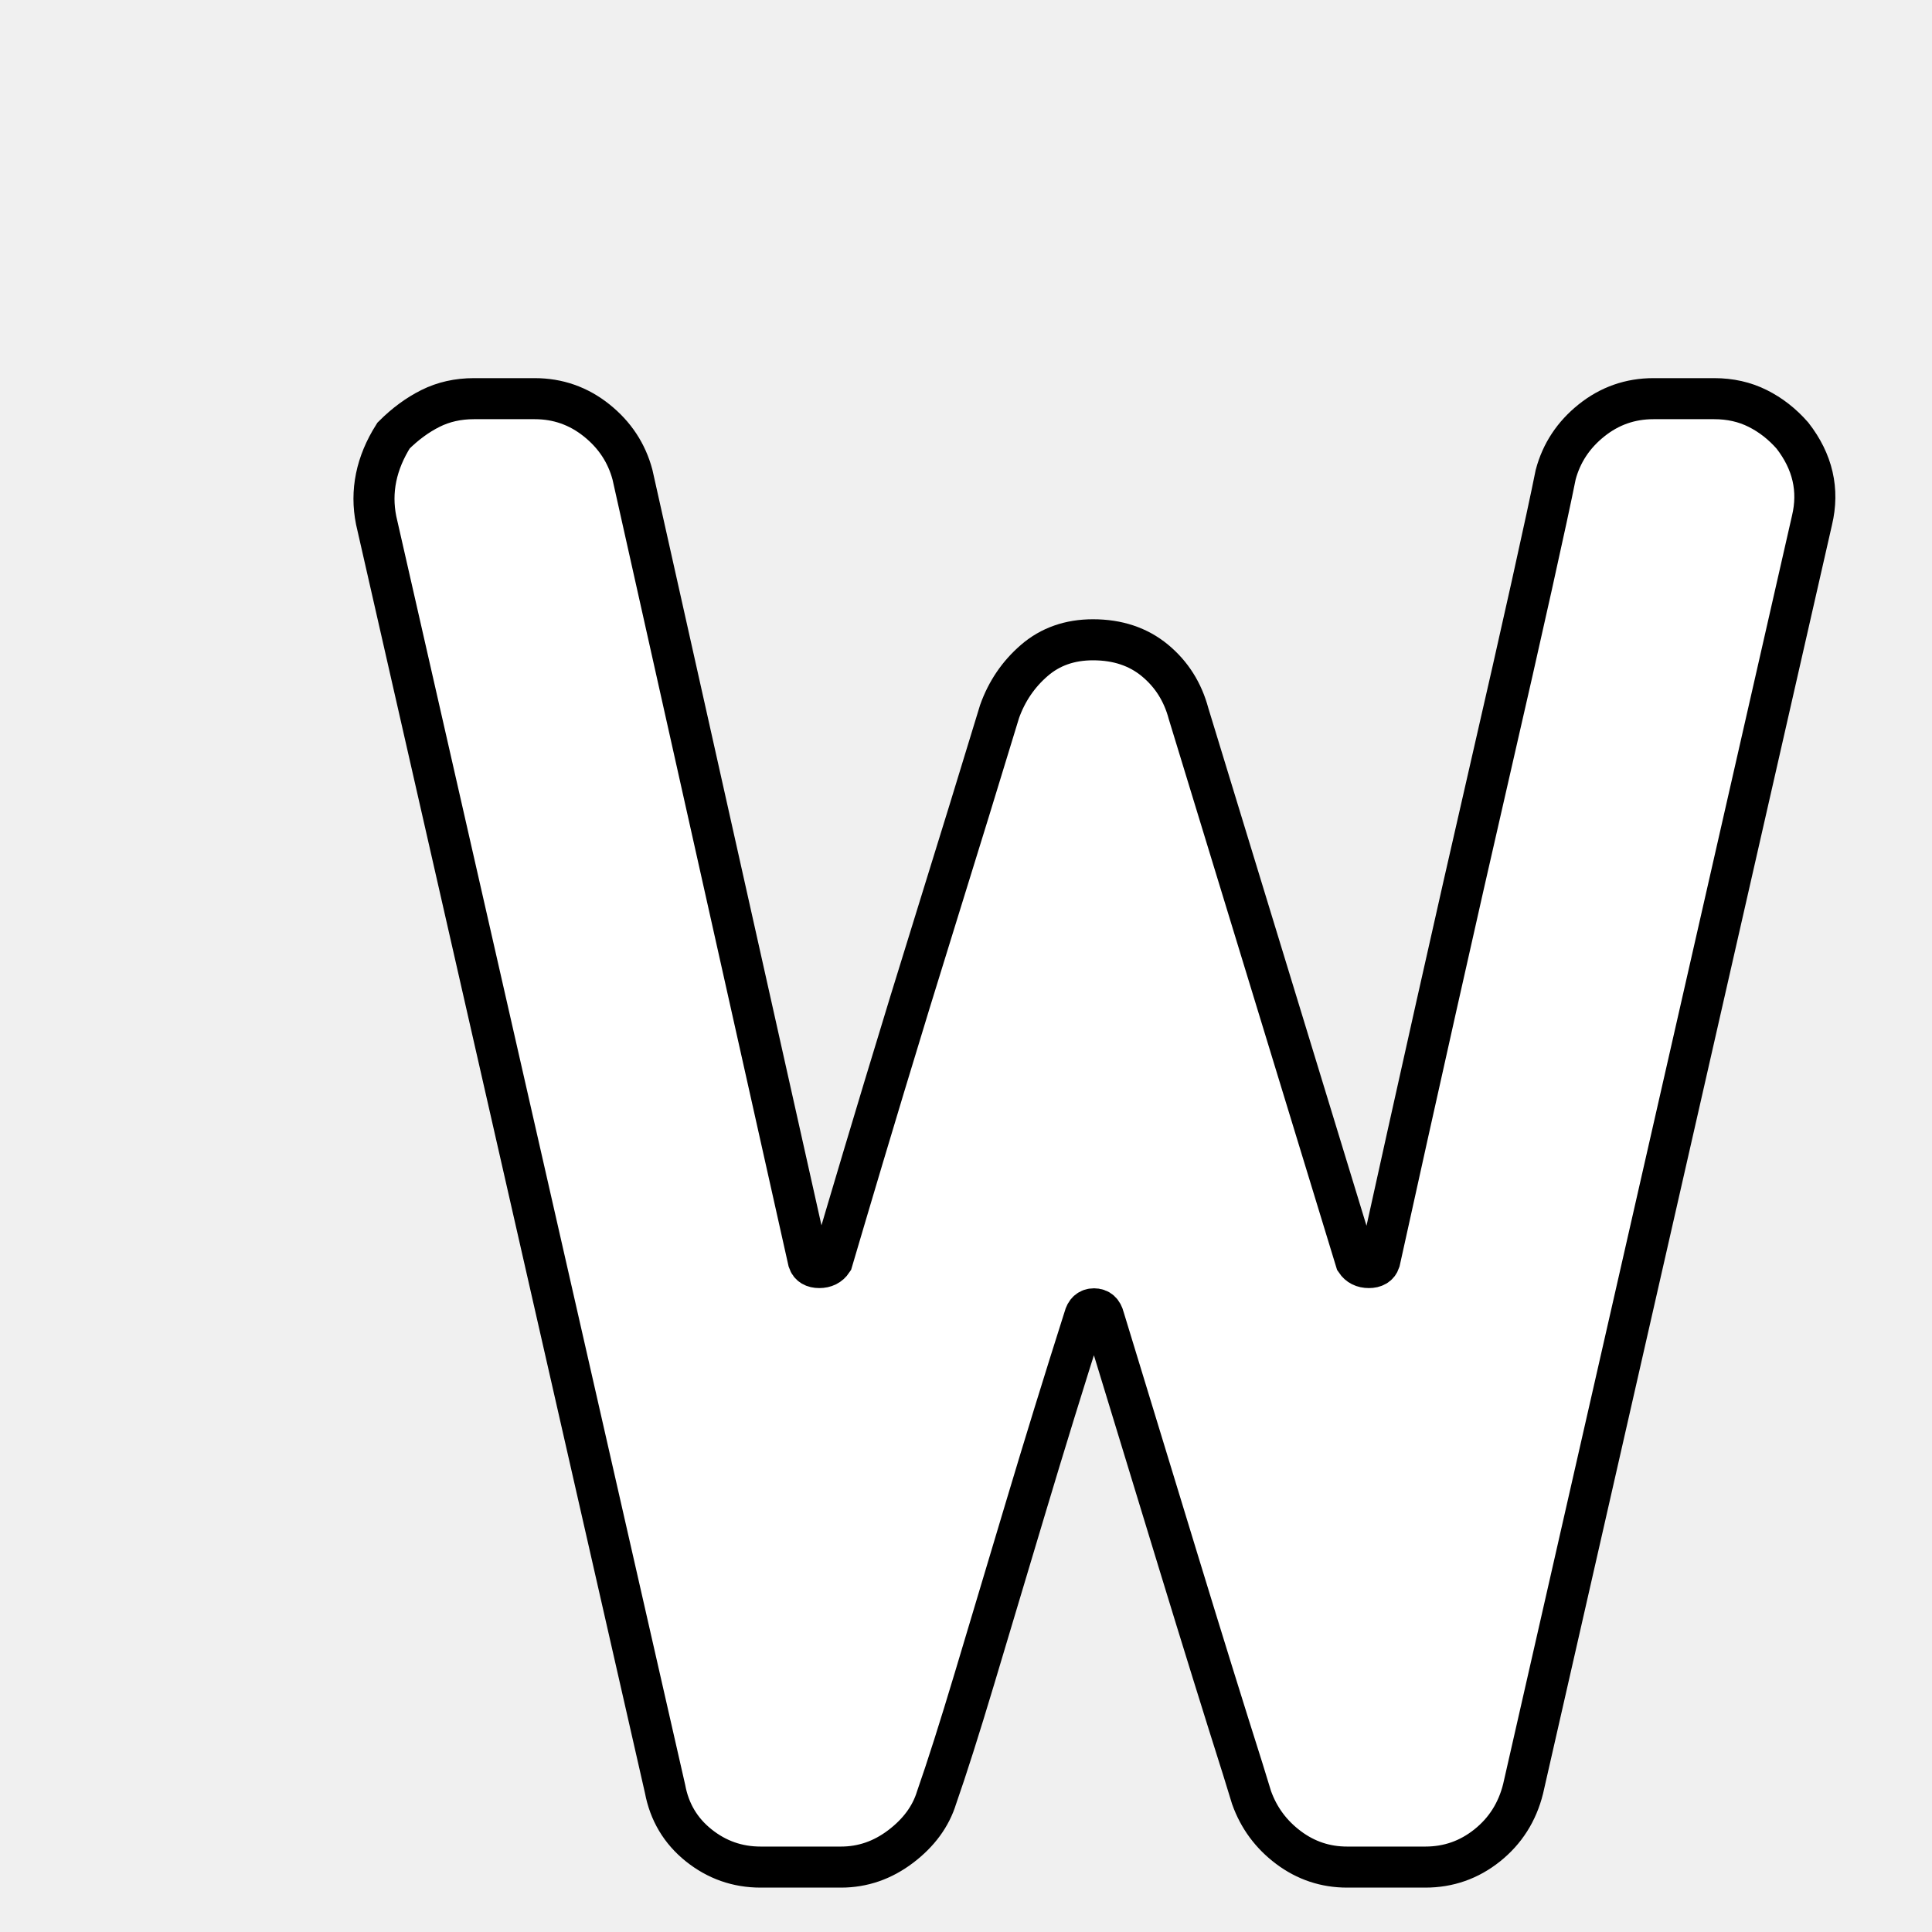
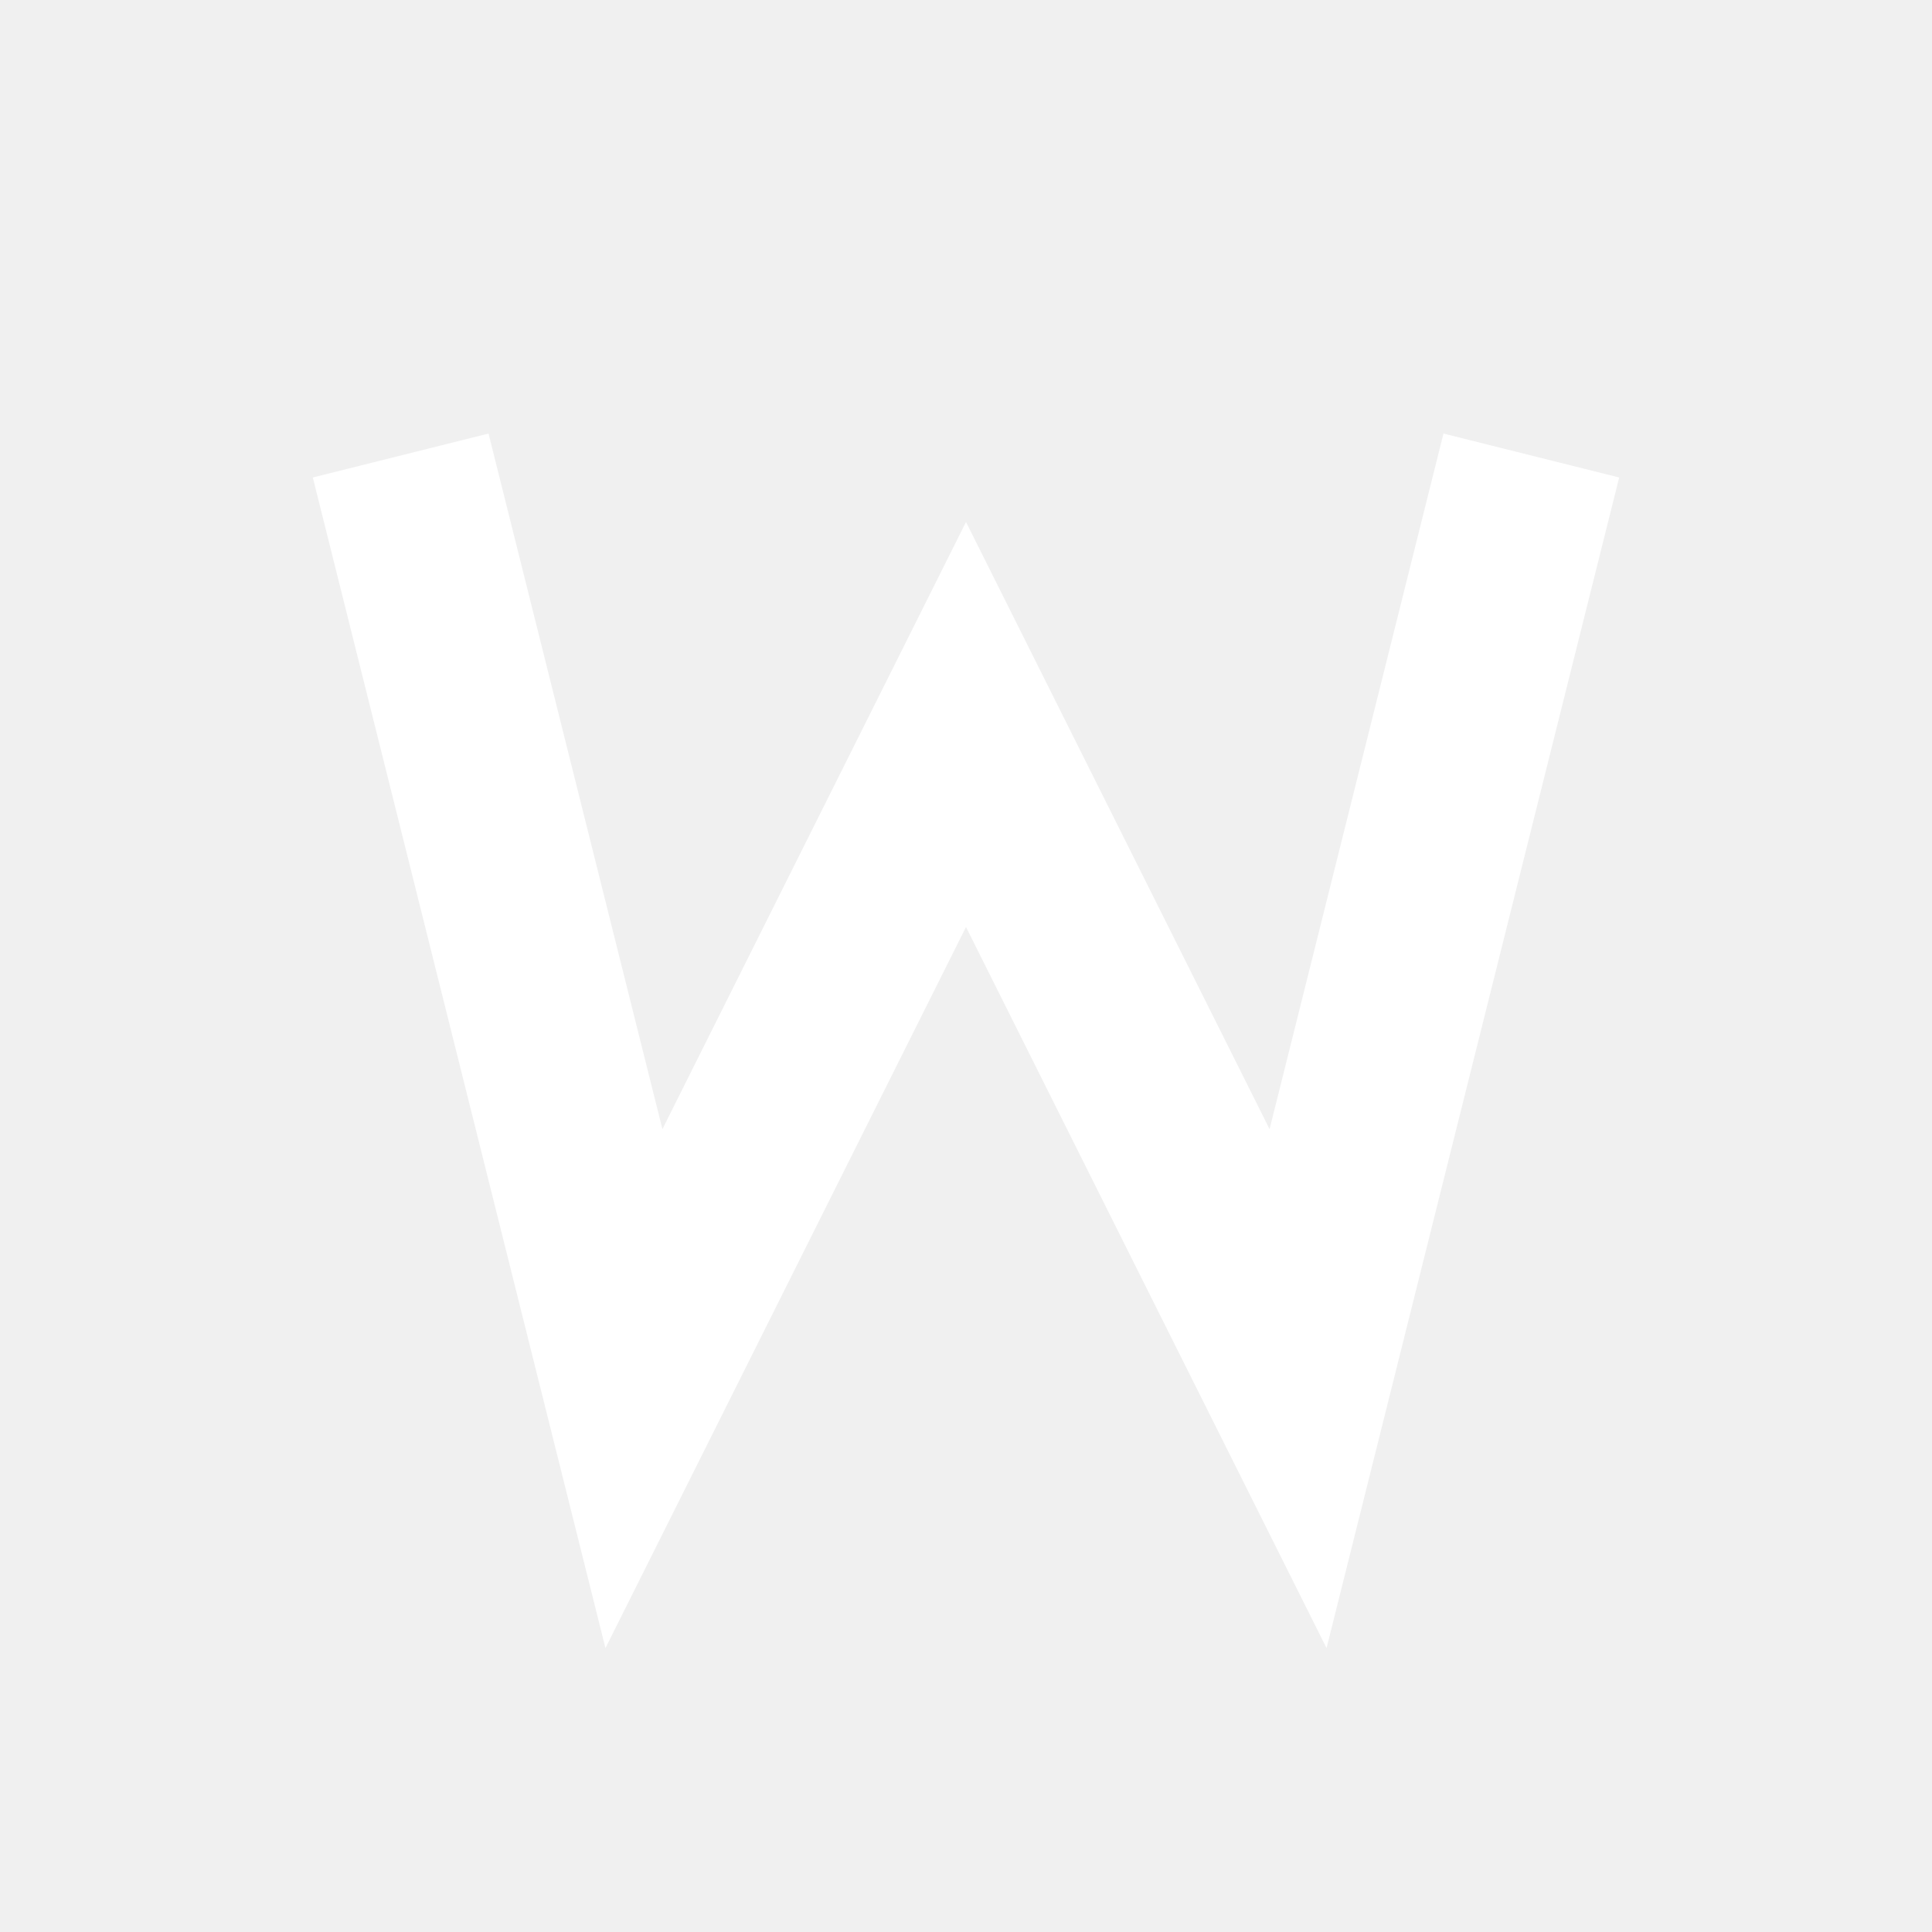
- <svg xmlns="http://www.w3.org/2000/svg" width="24" height="24" viewBox="0 0 33.166 37.8">
-   <g id="svgGroup" stroke-linecap="round" fill-rule="evenodd" font-size="9pt" stroke="#000" stroke-width="0.25mm" transform="translate(5,7.8) scale(0.85)" fill="#ffffff" style="stroke:#000;stroke-width:0.25mm;fill:#ffffff">
-     <path d="M 33.1 2.8 L 26.45 32 Q 26.25 32.8 25.625 33.3 Q 25 33.8 24.2 33.8 L 22.4 33.8 Q 21.65 33.8 21.05 33.35 Q 20.45 32.9 20.2 32.2 L 20 31.55 Q 19.35 29.5 18.525 26.8 Q 17.7 24.1 16.8 21.15 Q 16.75 20.95 16.575 20.95 Q 16.4 20.95 16.35 21.15 Q 15.65 23.35 15 25.525 Q 14.35 27.7 13.825 29.45 Q 13.3 31.2 12.95 32.2 Q 12.75 32.85 12.125 33.325 Q 11.5 33.8 10.75 33.8 L 8.9 33.8 Q 8.1 33.8 7.475 33.3 Q 6.85 32.8 6.7 32 L 0.05 2.8 Q -0.15 1.8 0.45 0.85 Q 0.85 0.45 1.3 0.225 Q 1.75 0 2.3 0 L 3.7 0 Q 4.5 0 5.125 0.5 Q 5.75 1 5.95 1.75 L 10 19.85 Q 10.05 20 10.25 20 Q 10.45 20 10.55 19.85 L 10.875 18.75 Q 11.2 17.65 11.75 15.825 Q 12.3 14 13 11.75 Q 13.7 9.5 14.4 7.2 Q 14.65 6.5 15.2 6.025 Q 15.75 5.55 16.55 5.55 Q 17.4 5.55 17.975 6.025 Q 18.55 6.5 18.75 7.25 L 22.6 19.85 Q 22.7 20 22.9 20 Q 23.1 20 23.15 19.85 Q 23.8 16.9 24.45 14 Q 25.1 11.1 25.675 8.6 Q 26.25 6.1 26.65 4.3 Q 27.05 2.5 27.2 1.75 Q 27.4 1 28.025 0.5 Q 28.65 0 29.45 0 L 30.85 0 Q 31.4 0 31.85 0.225 Q 32.3 0.45 32.65 0.85 Q 33.35 1.75 33.1 2.8 Z" />
-   </g>
+ <svg xmlns="http://www.w3.org/2000/svg" width="16" height="16" viewBox="0 0 16 16" fill="none" stroke="#ffffff" stroke-width="1.5" stroke-linecap="square" stroke-linejoin="miter">
+   <path d="M3.5 4.5l1.75 7 2.75-5.5 2.75 5.5 1.75-7" />
</svg>
